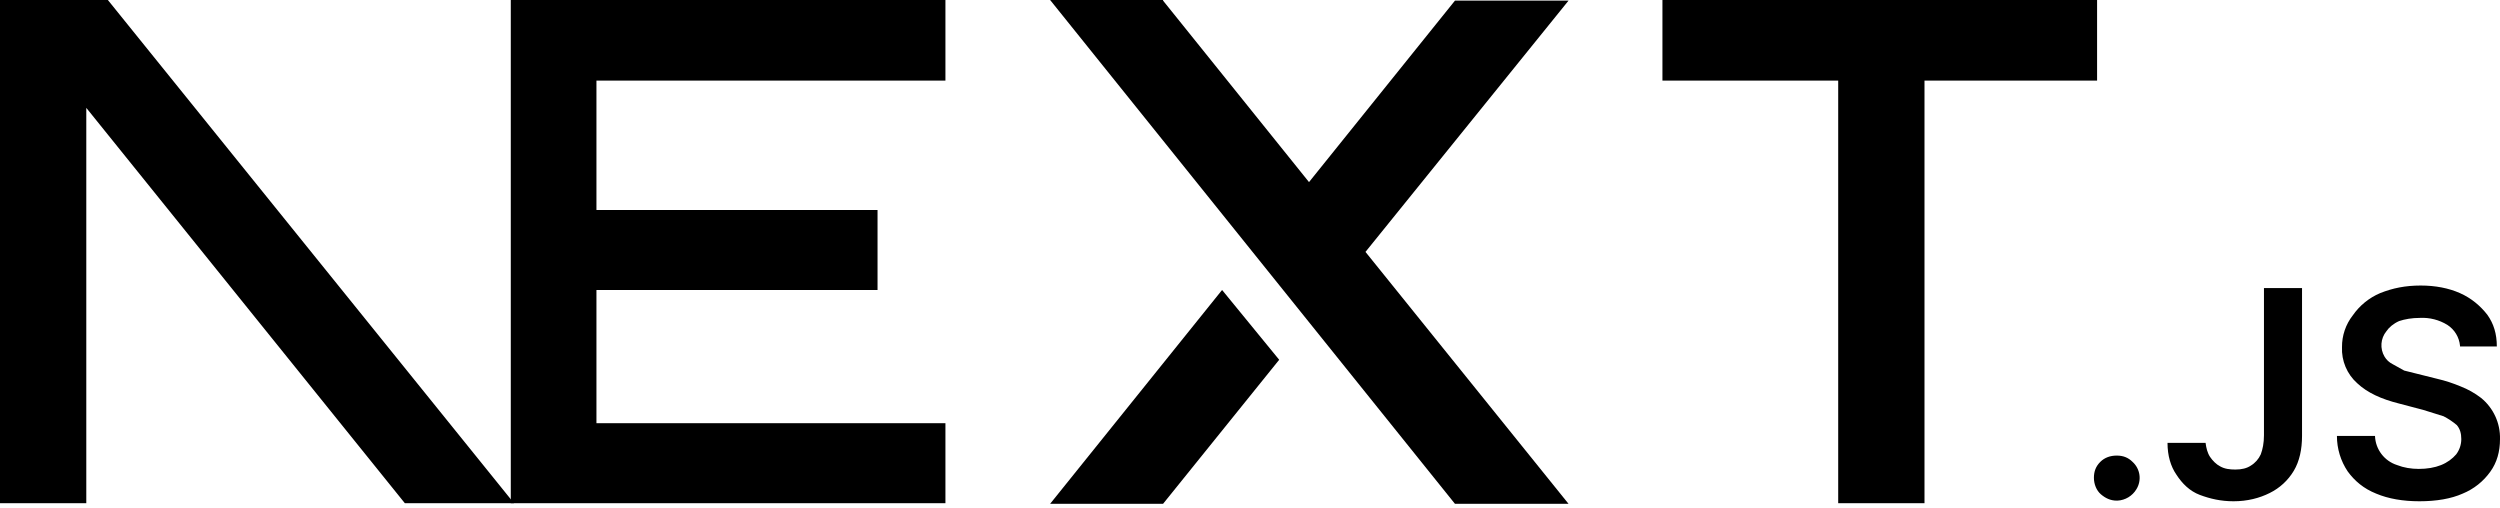
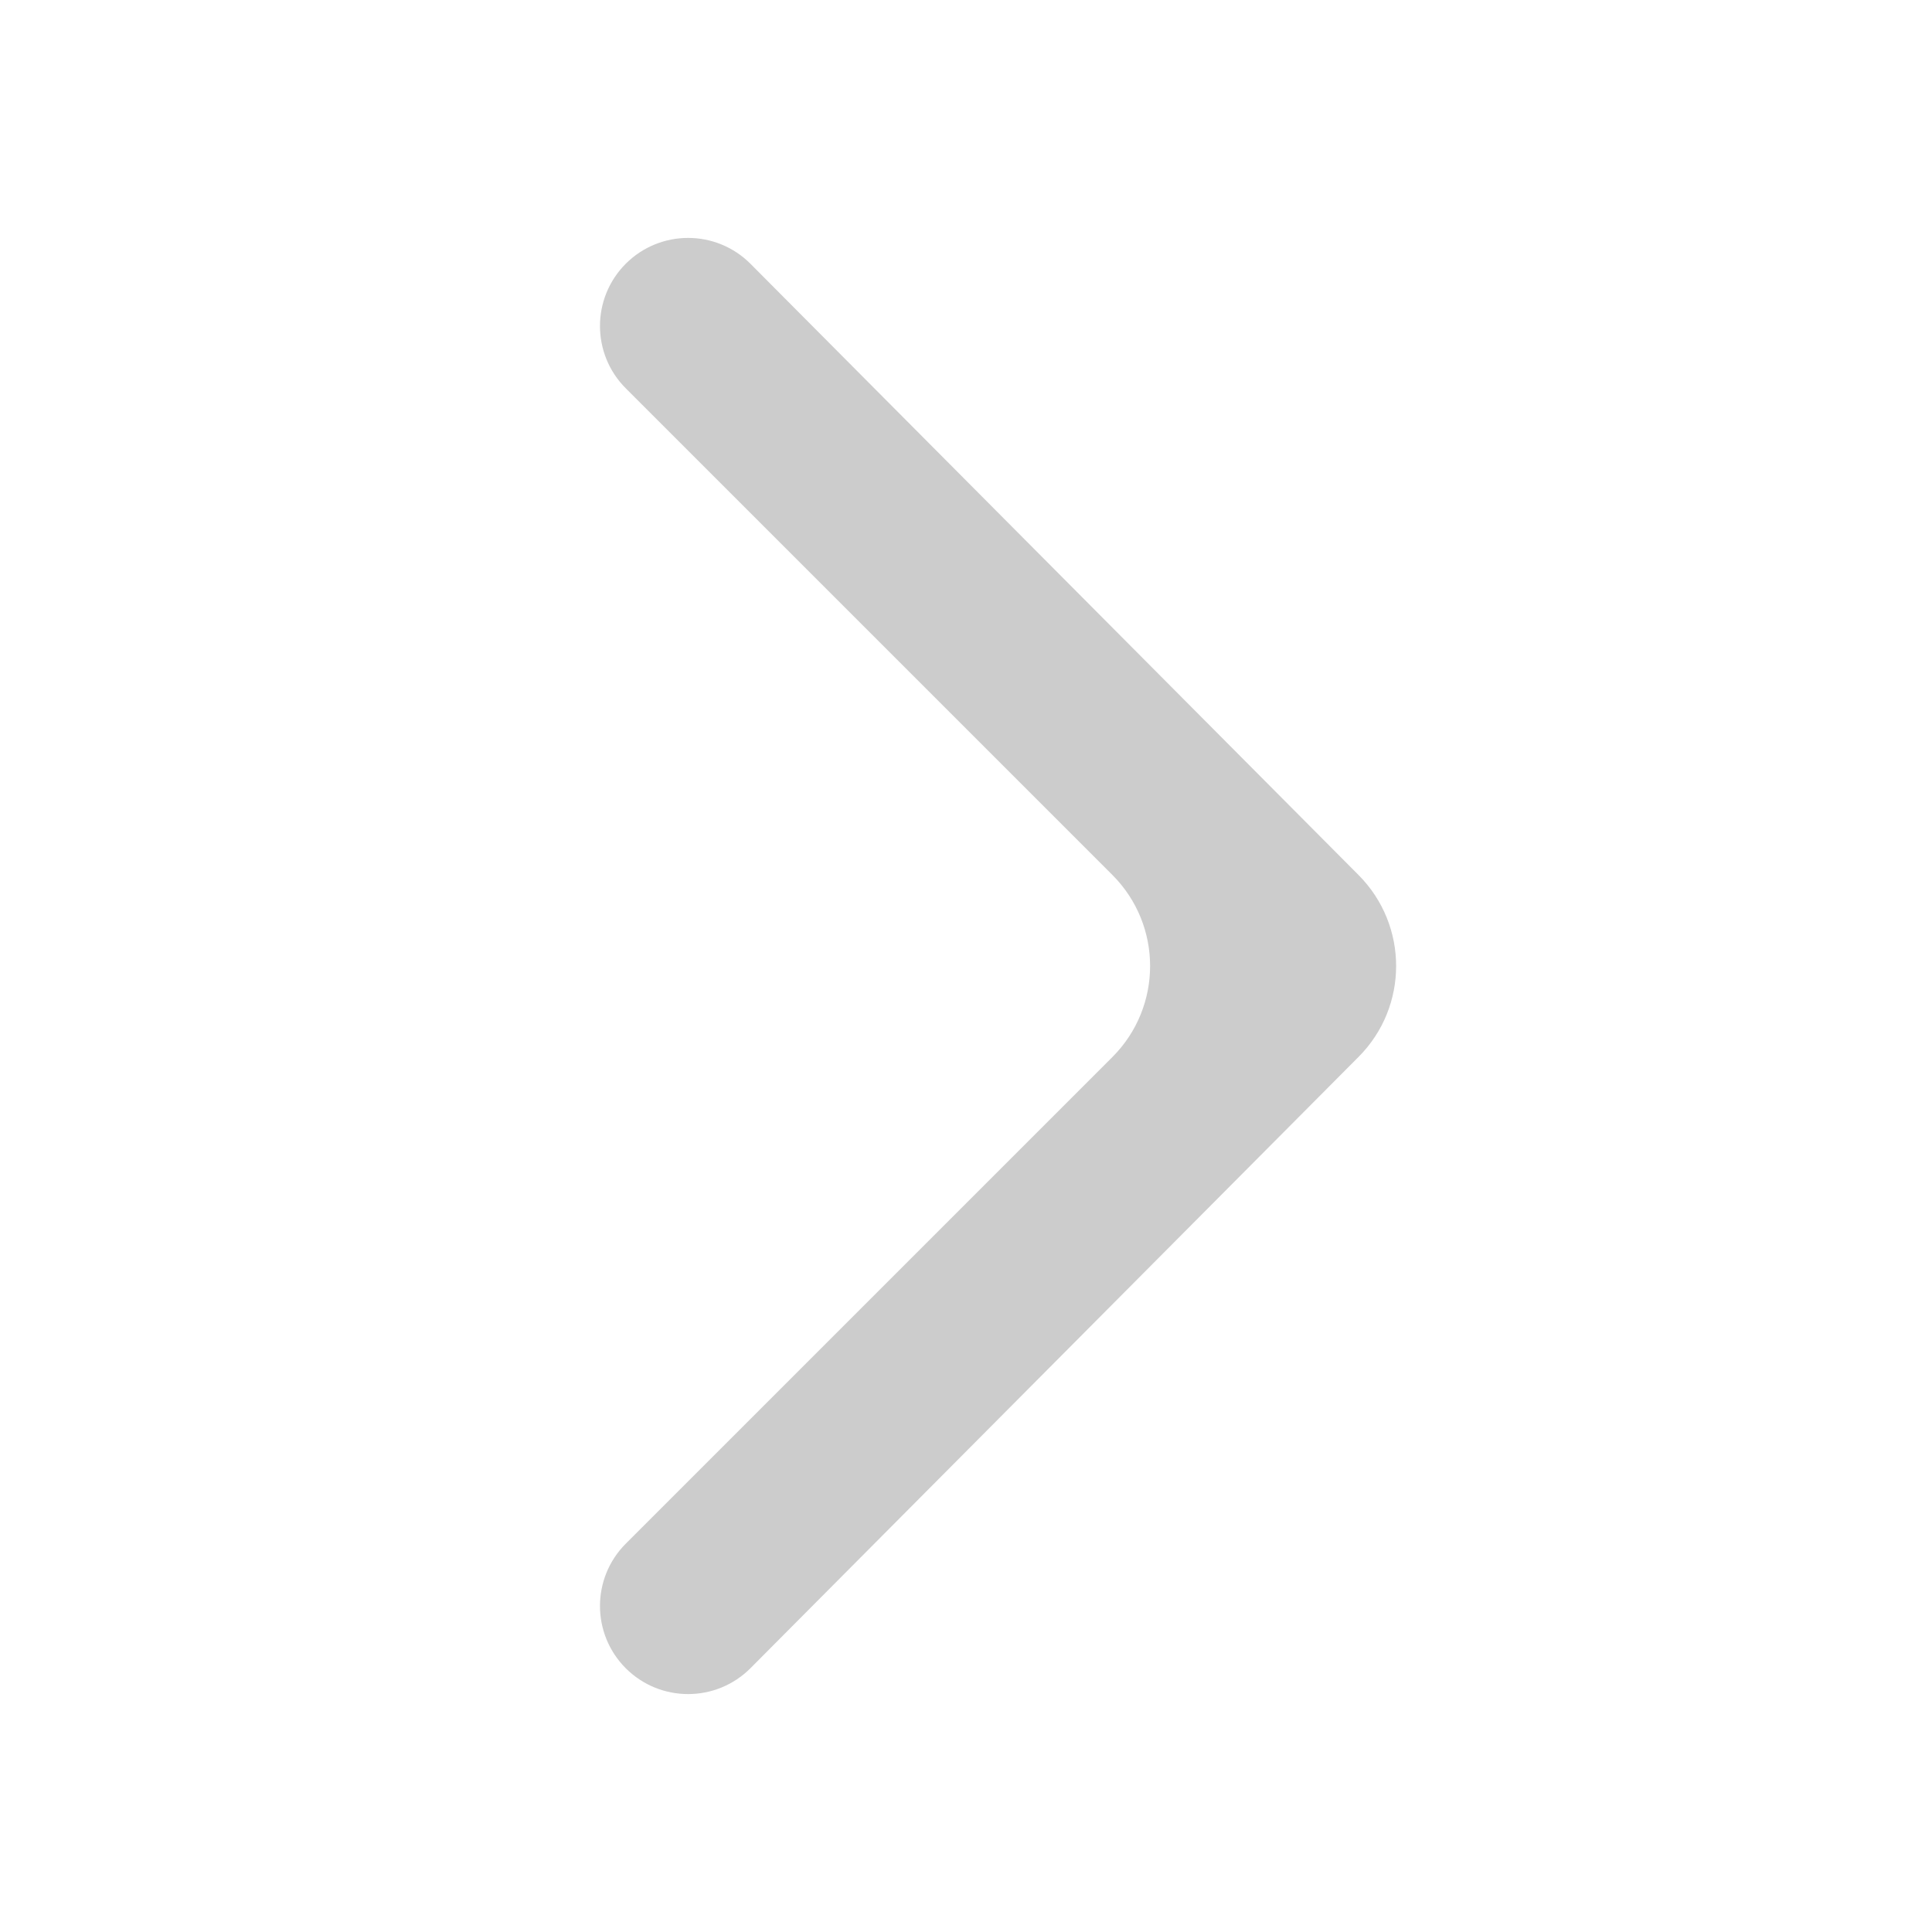
- <svg xmlns="http://www.w3.org/2000/svg" fill="none" viewBox="0 0 394 80">
-   <path fill="#000" d="M262 0h68.5v12.7h-27.2v66.6h-13.6V12.7H262V0ZM149 0v12.7H94v20.4h44.3v12.6H94v21h55v12.6H80.5V0h68.7zm34.3 0h-17.8l63.8 79.4h17.9l-32-39.7 32-39.6h-17.9l-23 28.6-23-28.6zm18.3 56.7-9-11-27.1 33.7h17.8l18.3-22.7z" />
-   <path fill="#000" d="M81 79.3 17 0H0v79.3h13.6V17l50.2 62.3H81Zm252.6-.4c-1 0-1.8-.4-2.5-1s-1.1-1.6-1.1-2.6.3-1.8 1-2.5 1.6-1 2.6-1 1.8.3 2.5 1a3.4 3.4 0 0 1 .6 4.3 3.7 3.7 0 0 1-3 1.8zm23.2-33.5h6v23.3c0 2.1-.4 4-1.3 5.5a9.1 9.1 0 0 1-3.8 3.5c-1.6.8-3.5 1.3-5.7 1.3-2 0-3.7-.4-5.3-1s-2.8-1.8-3.7-3.2c-.9-1.3-1.4-3-1.4-5h6c.1.8.3 1.6.7 2.2s1 1.2 1.6 1.5c.7.4 1.5.5 2.4.5 1 0 1.8-.2 2.4-.6a4 4 0 0 0 1.6-1.8c.3-.8.5-1.8.5-3V45.5zm30.9 9.1a4.4 4.4 0 0 0-2-3.3 7.5 7.5 0 0 0-4.3-1.1c-1.3 0-2.4.2-3.3.5-.9.4-1.6 1-2 1.6a3.5 3.5 0 0 0-.3 4c.3.5.7.9 1.3 1.2l1.8 1 2 .5 3.2.8c1.3.3 2.5.7 3.7 1.2a13 13 0 0 1 3.2 1.8 8.1 8.1 0 0 1 3 6.5c0 2-.5 3.7-1.5 5.1a10 10 0 0 1-4.4 3.5c-1.8.8-4.1 1.2-6.8 1.2-2.6 0-4.9-.4-6.8-1.2-2-.8-3.4-2-4.5-3.5a10 10 0 0 1-1.7-5.6h6a5 5 0 0 0 3.5 4.6c1 .4 2.2.6 3.4.6 1.3 0 2.5-.2 3.5-.6 1-.4 1.8-1 2.4-1.7a4 4 0 0 0 .8-2.4c0-.9-.2-1.6-.7-2.2a11 11 0 0 0-2.1-1.4l-3.2-1-3.8-1c-2.8-.7-5-1.7-6.6-3.2a7.2 7.2 0 0 1-2.4-5.7 8 8 0 0 1 1.7-5 10 10 0 0 1 4.3-3.5c2-.8 4-1.2 6.4-1.2 2.3 0 4.4.4 6.2 1.2 1.8.8 3.2 2 4.3 3.4 1 1.4 1.5 3 1.5 5h-5.8z" />
+ <svg xmlns="http://www.w3.org/2000/svg" width="30" height="30" viewBox="0 0 30 30" fill="none">
+   <path d="M11.655 4.098C11.121 3.561 10.253 3.56 9.717 4.095V4.095C9.183 4.629 9.183 5.496 9.717 6.03L17.273 13.586C18.054 14.367 18.054 15.633 17.273 16.414L9.717 23.97C9.183 24.504 9.183 25.371 9.717 25.905V25.905C10.253 26.44 11.121 26.439 11.655 25.902L21.097 16.41C21.873 15.63 21.873 14.37 21.097 13.589L11.655 4.098Z" fill="#CCCCCC" />
</svg>
